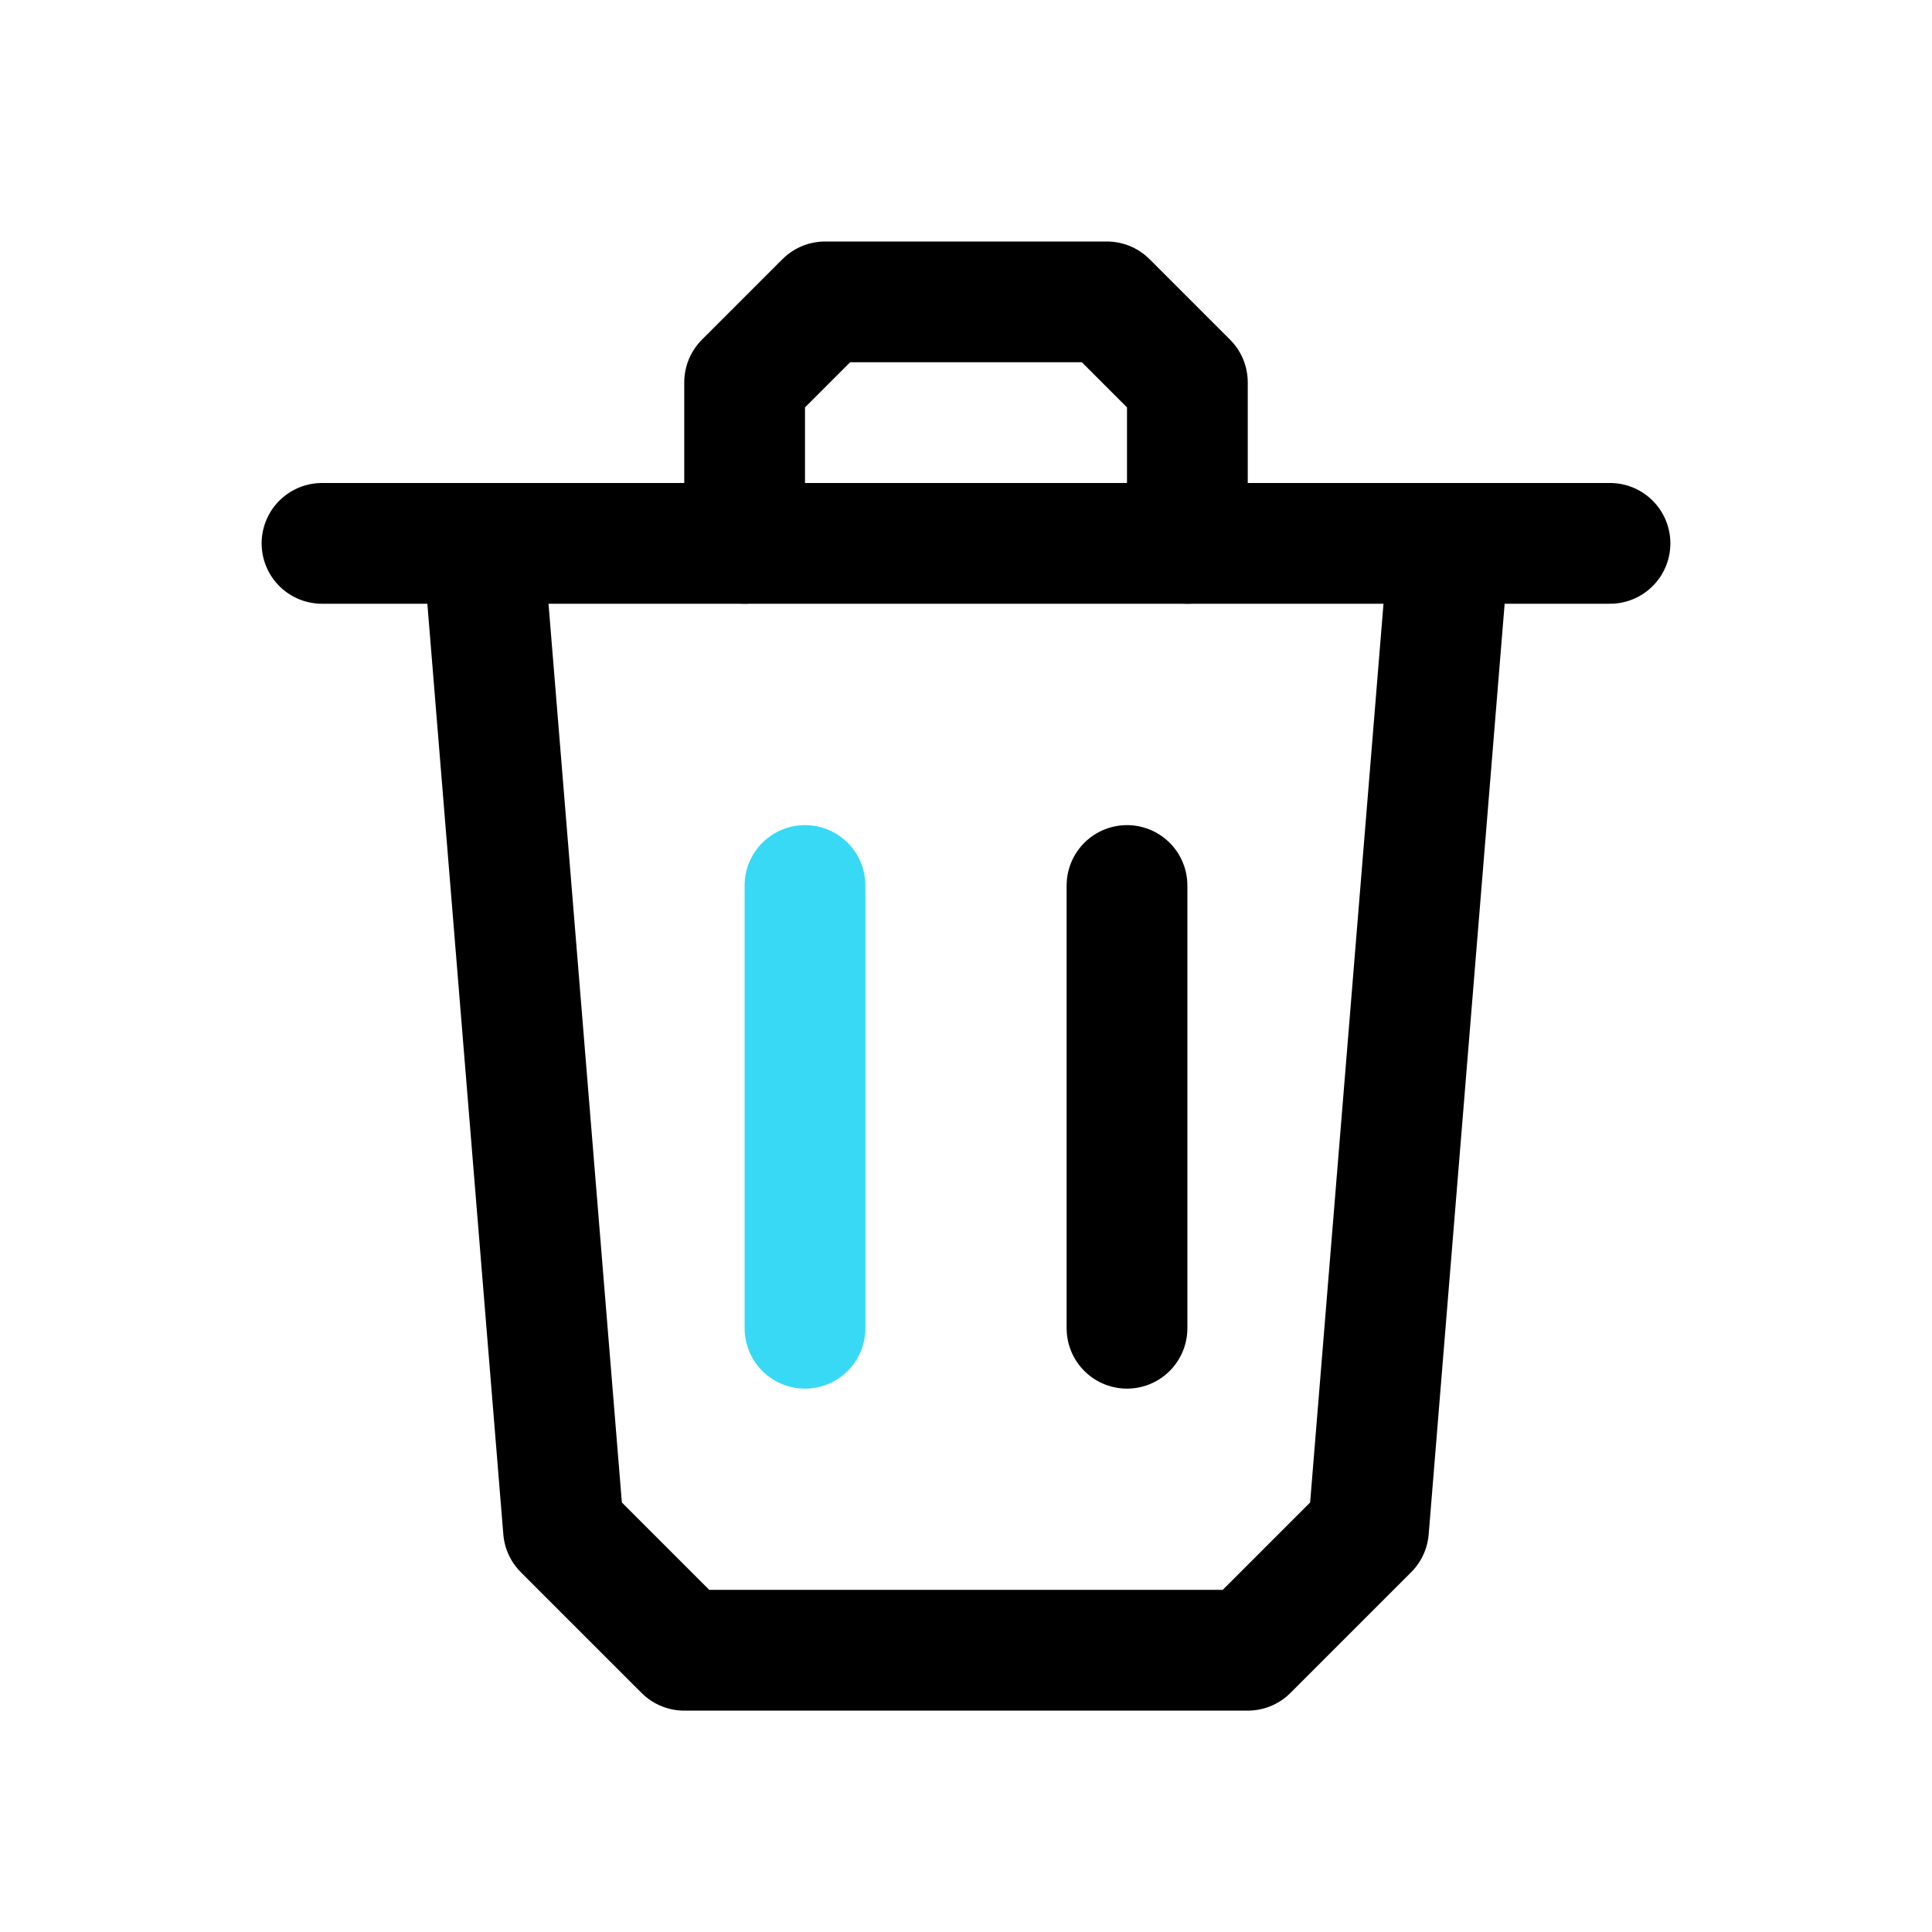
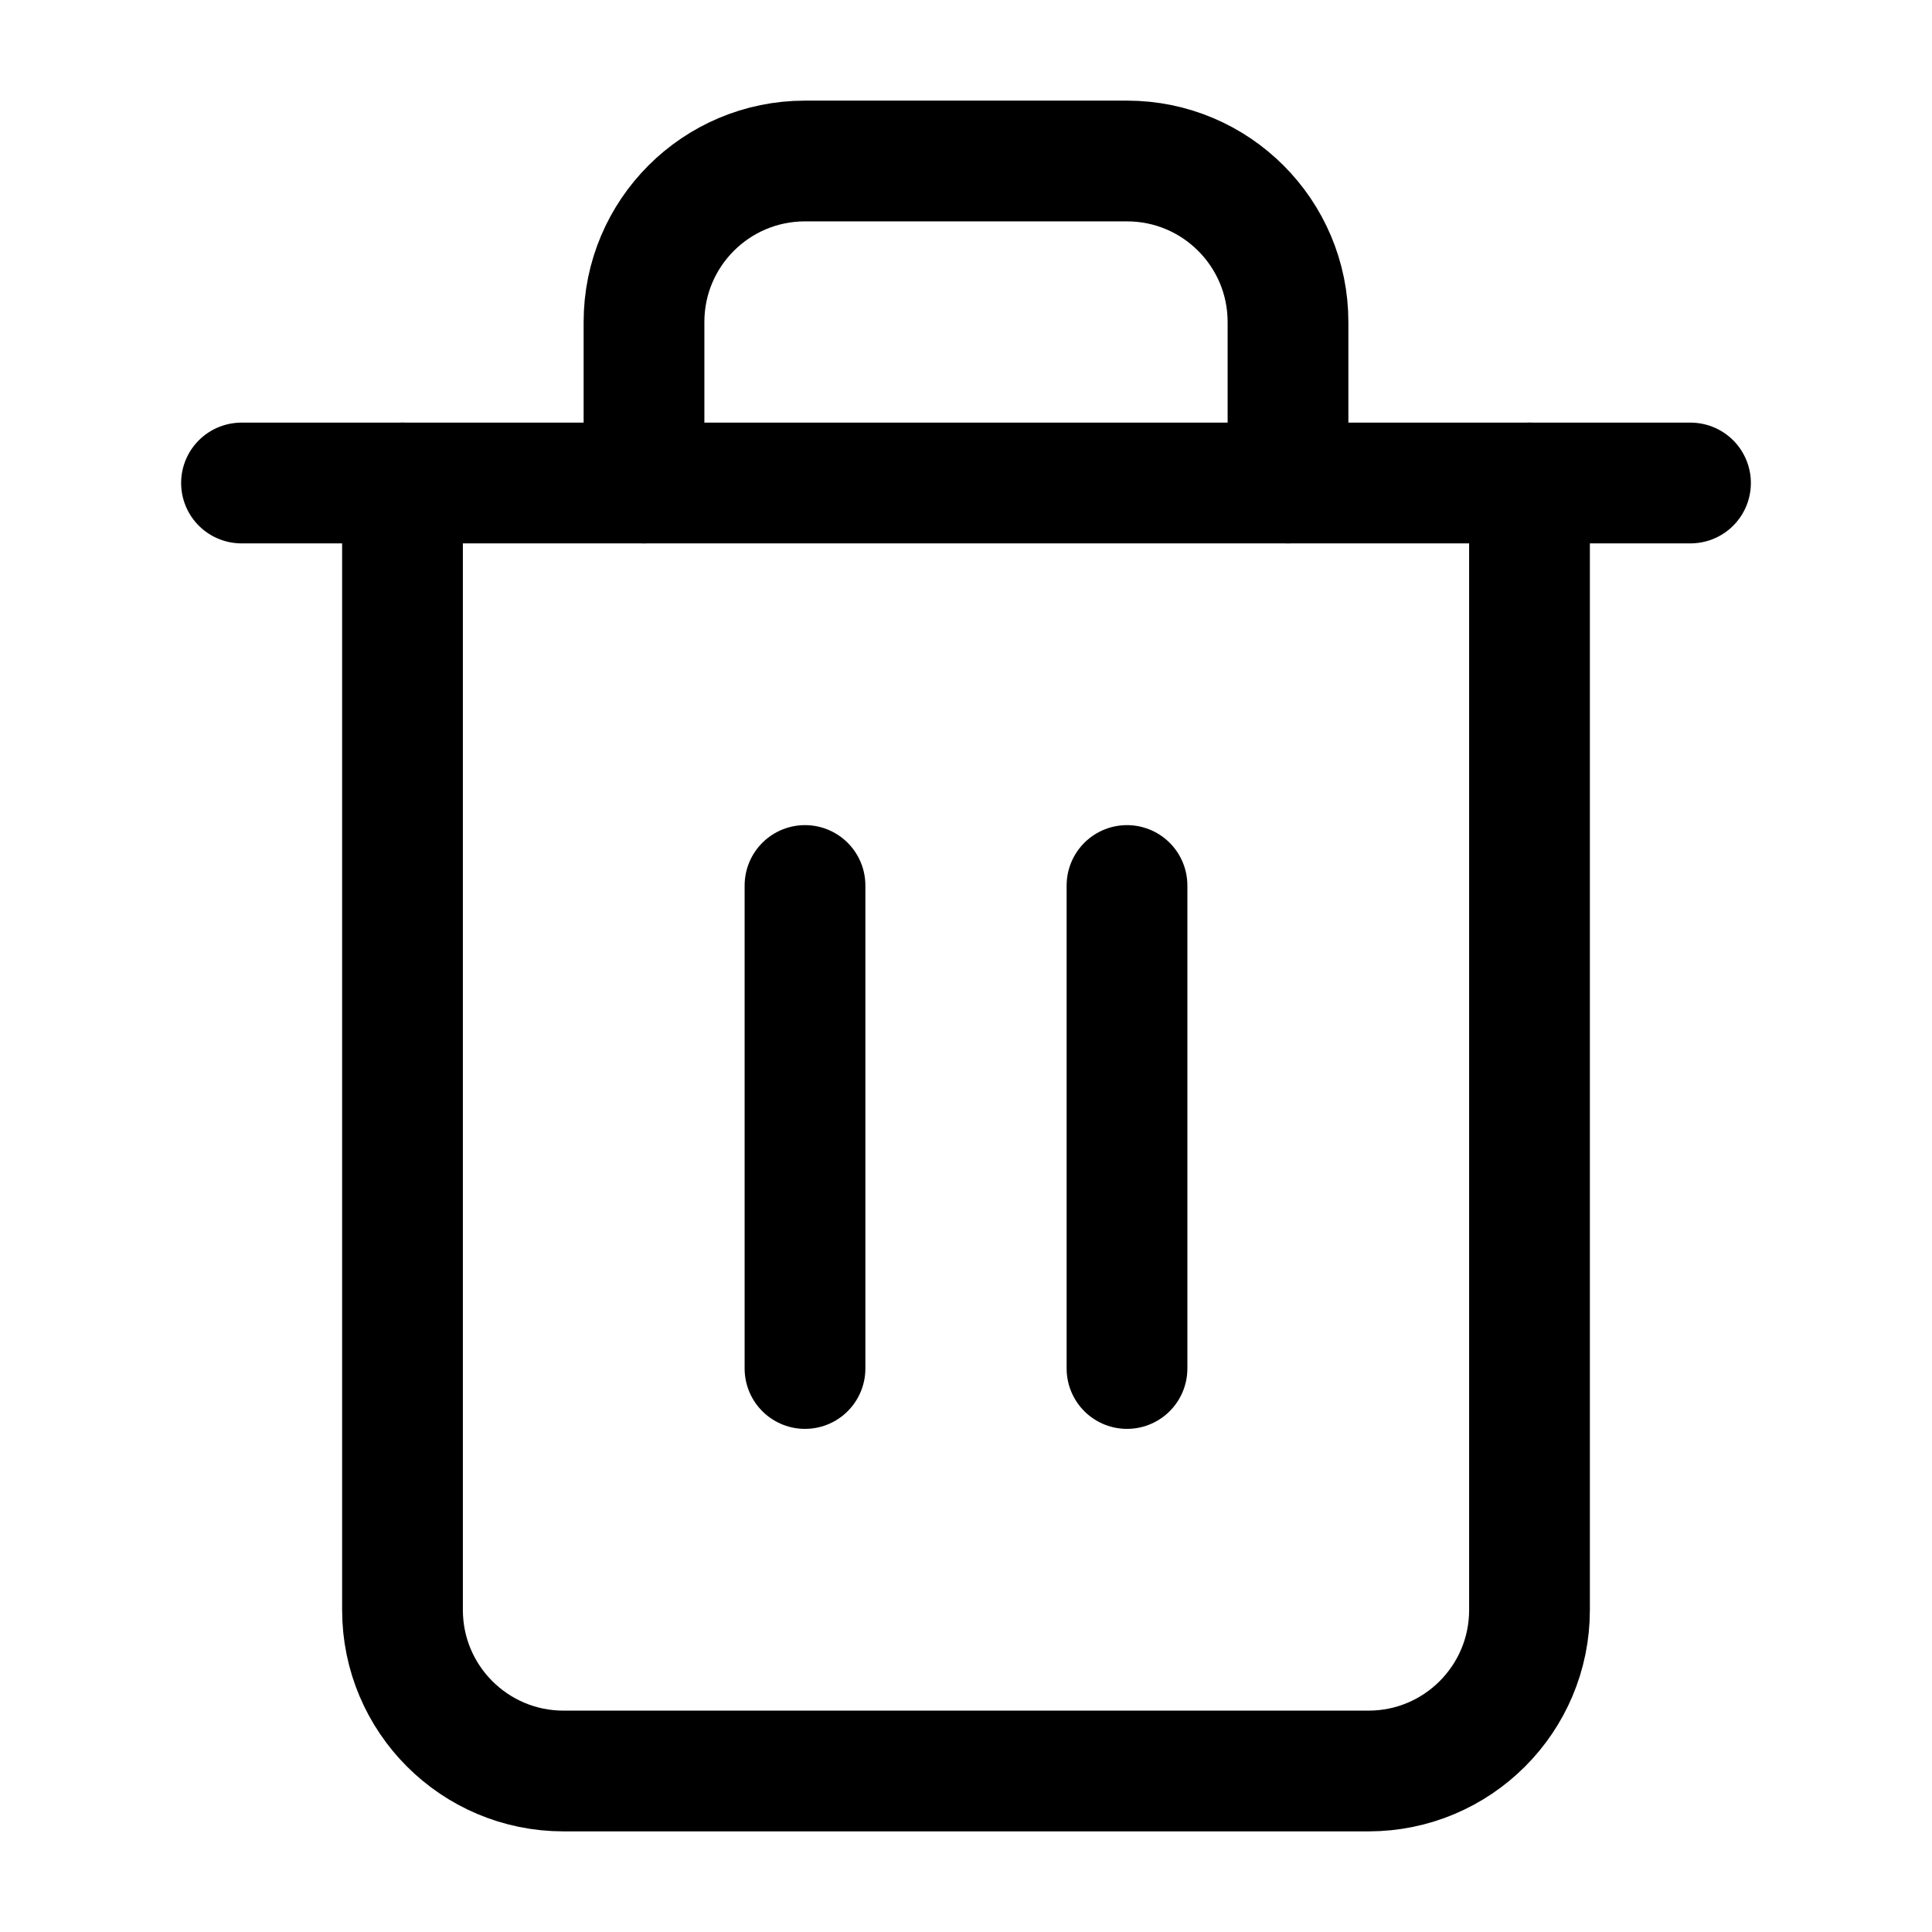
<svg xmlns="http://www.w3.org/2000/svg" width="24" height="24" viewBox="0 0 24 24" fill="none" stroke="currentColor" stroke-width="1.5" stroke-linecap="round" stroke-linejoin="round">
  <style>.accent{stroke:#38d9f5}.accent-fill{fill:#38d9f5}</style>
-   <path d="M4 6.75 h16" />
-   <path d="M9.25 6.75 V4.75 L10.25 3.75 H13.75 L14.75 4.75 V6.75" />
-   <path d="M6 6.75 L7 19 L8.5 20.5 H15.5 L17 19 L18 6.75" />
-   <path class="accent" d="M10 11 v5.5" />
-   <path d="M14 11 v5.5" />
+   <path d="M10 11v6" />
+   <path d="M14 11v6" />
+   <path d="M19 6v14a2 2 0 0 1-2 2H7a2 2 0 0 1-2-2V6" />
+   <path d="M3 6h18" />
+   <path d="M8 6V4a2 2 0 0 1 2-2h4a2 2 0 0 1 2 2v2" />
</svg>
